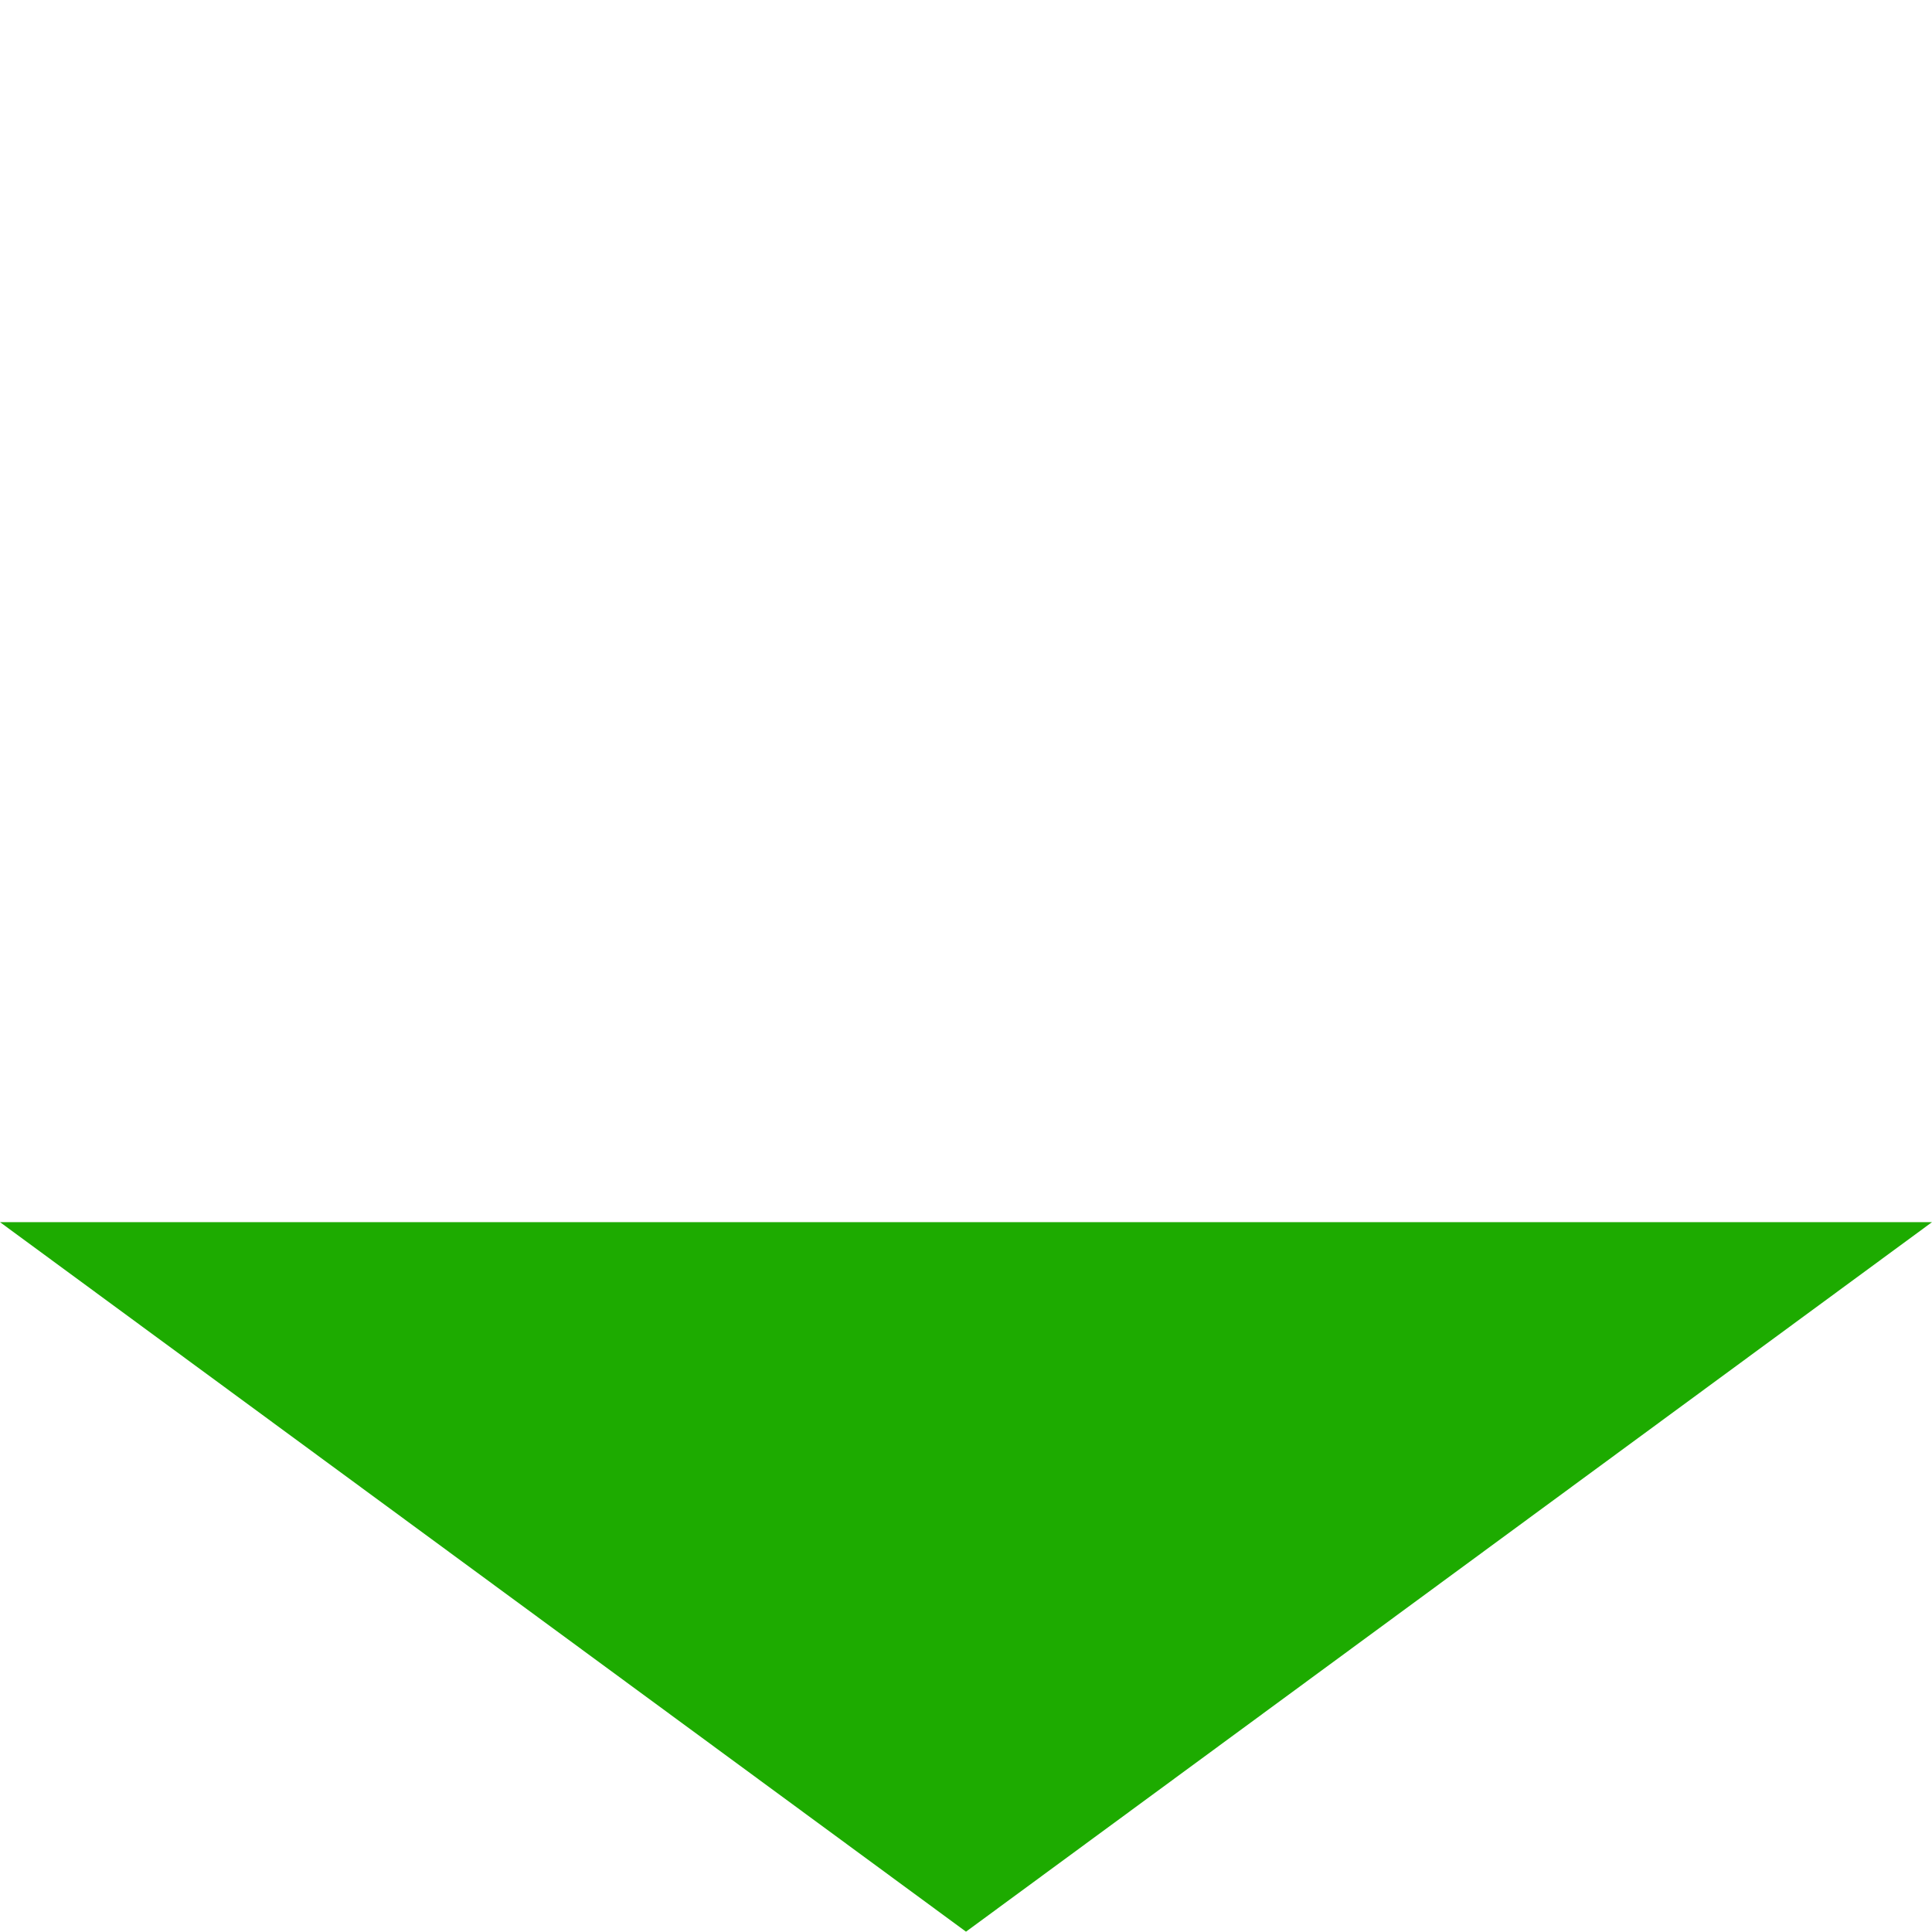
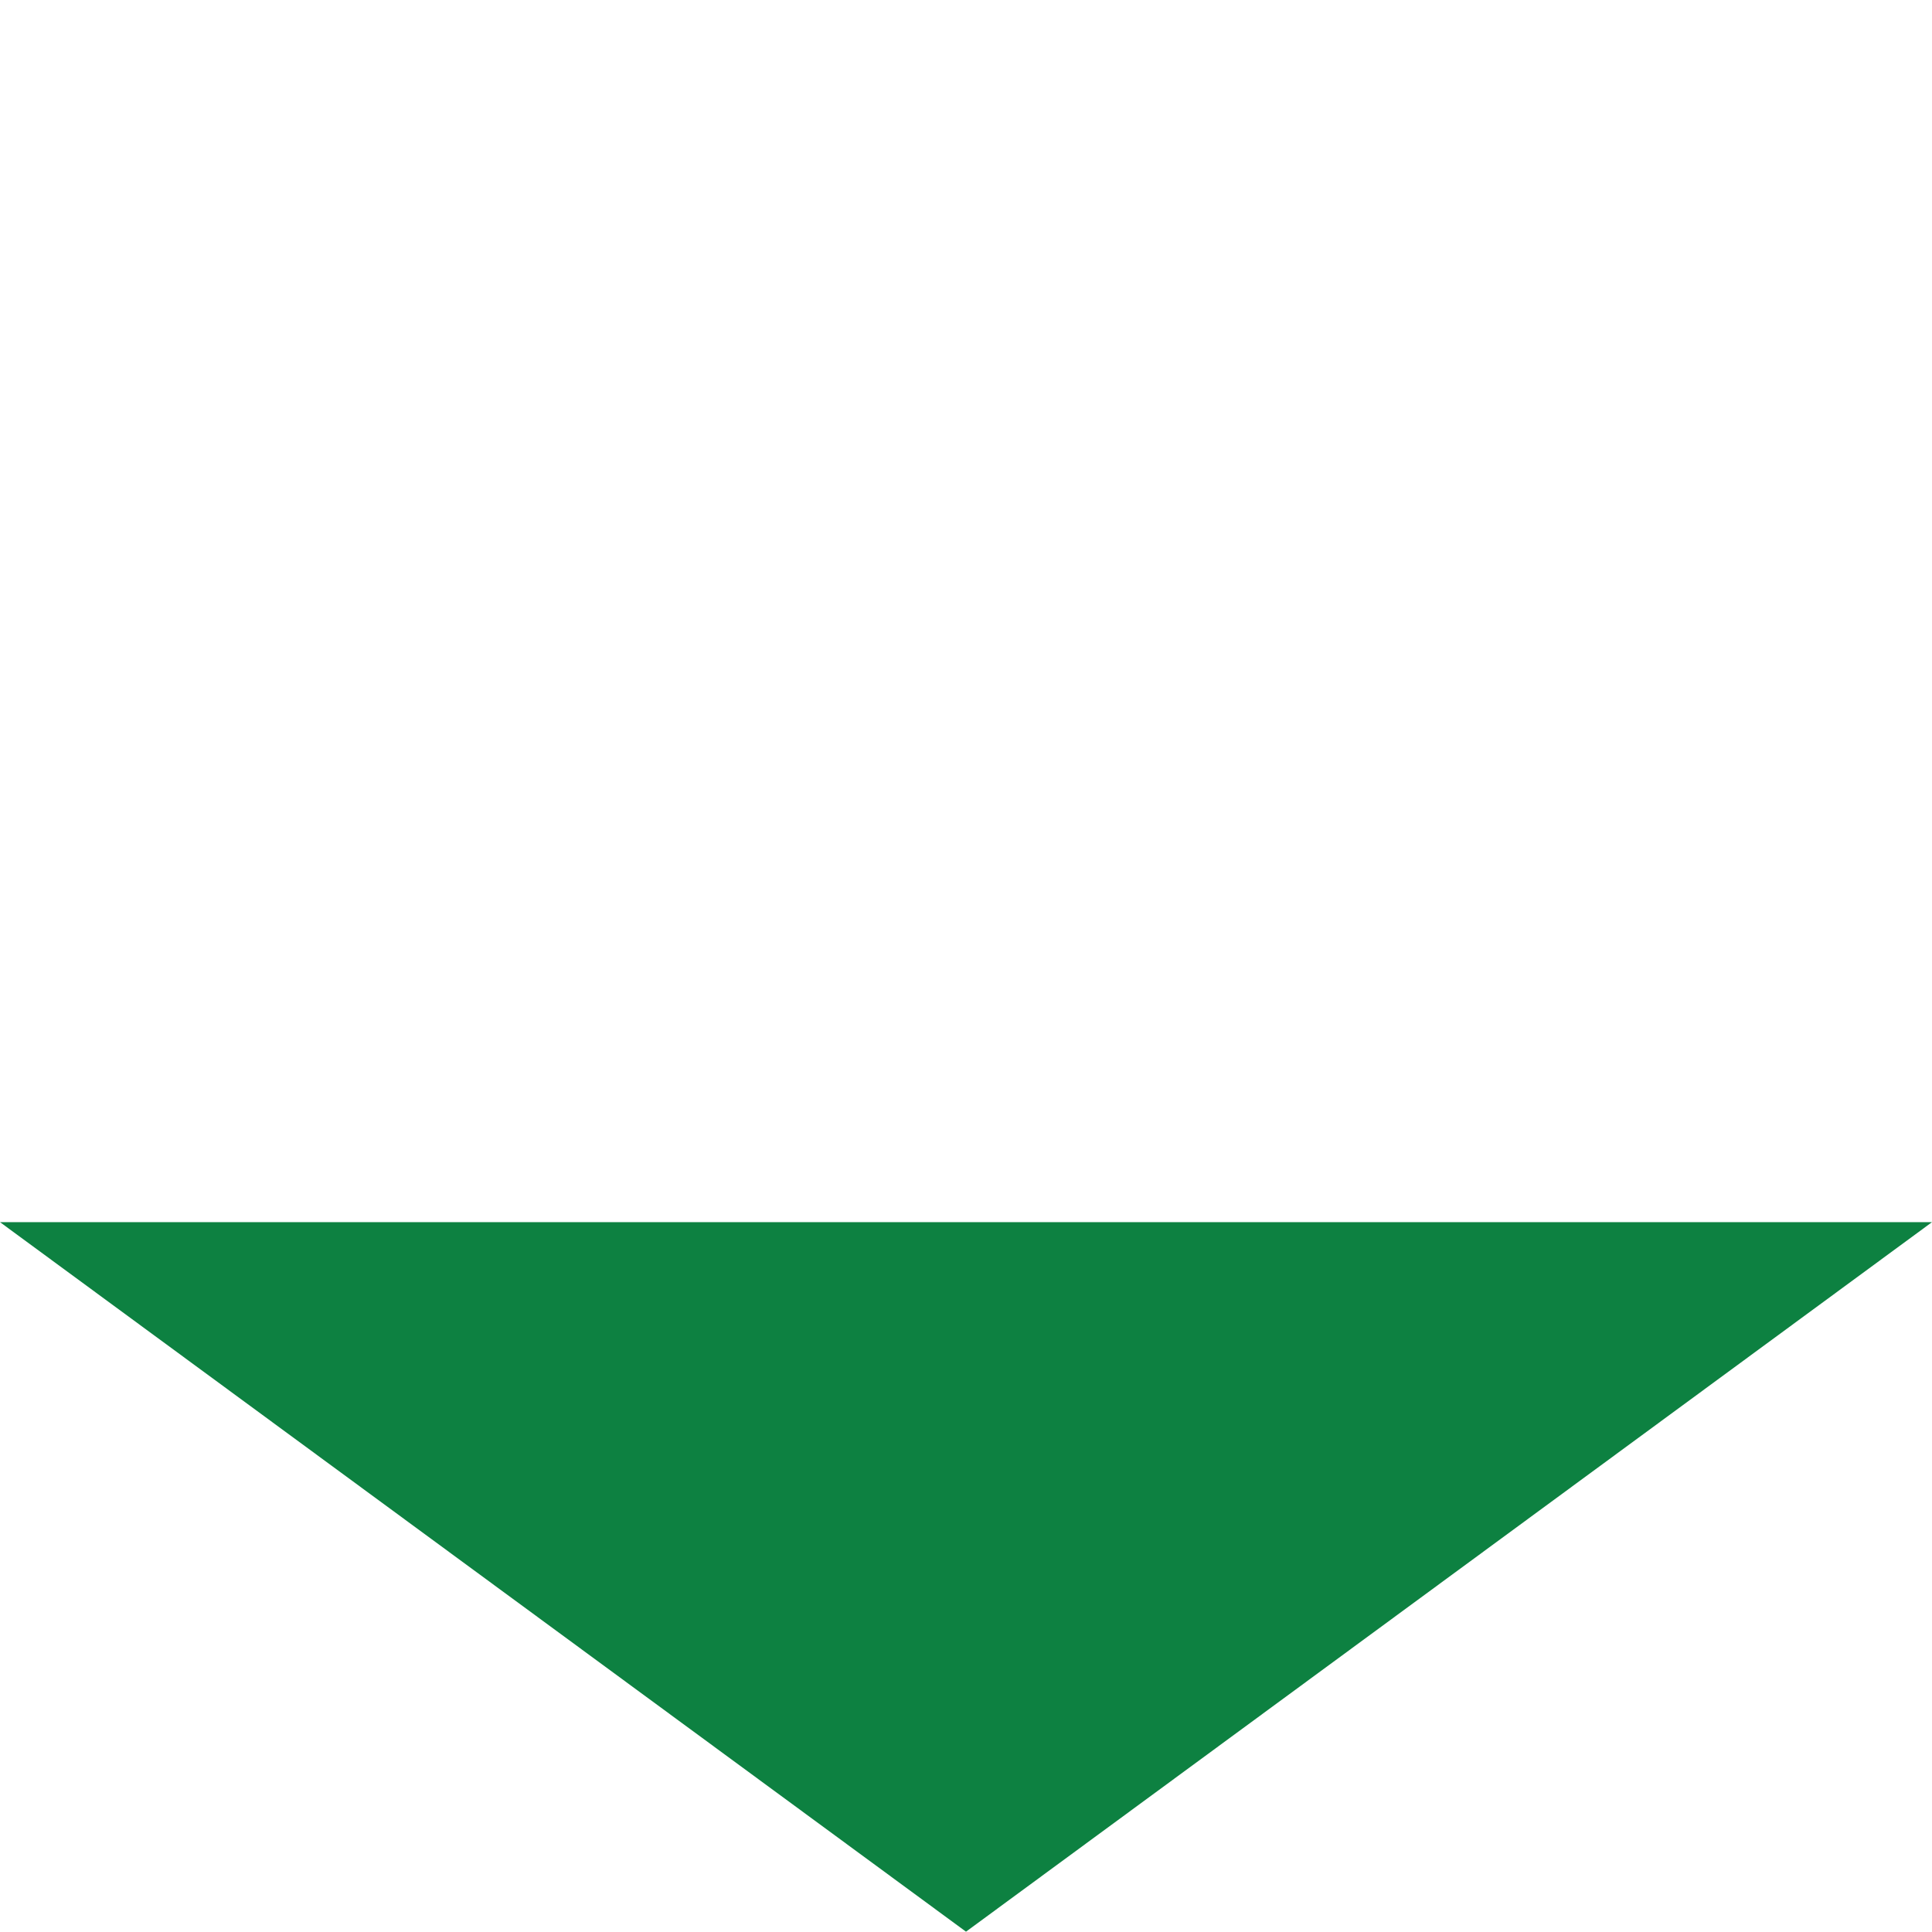
<svg xmlns="http://www.w3.org/2000/svg" width="24" height="24" viewBox="0 0 24 24" version="1.1" id="svg4">
  <defs id="defs8" />
-   <path d="M 0,15.182 H 24 L 12,23.996 Z" id="path2" style="fill:#1dab00;fill-opacity:1;stroke-width:0.664" />
+   <path d="M 0,15.182 H 24 L 12,23.996 Z" id="path2" style="fill:#0d8141;fill-opacity:1;stroke-width:0.664" />
</svg>
